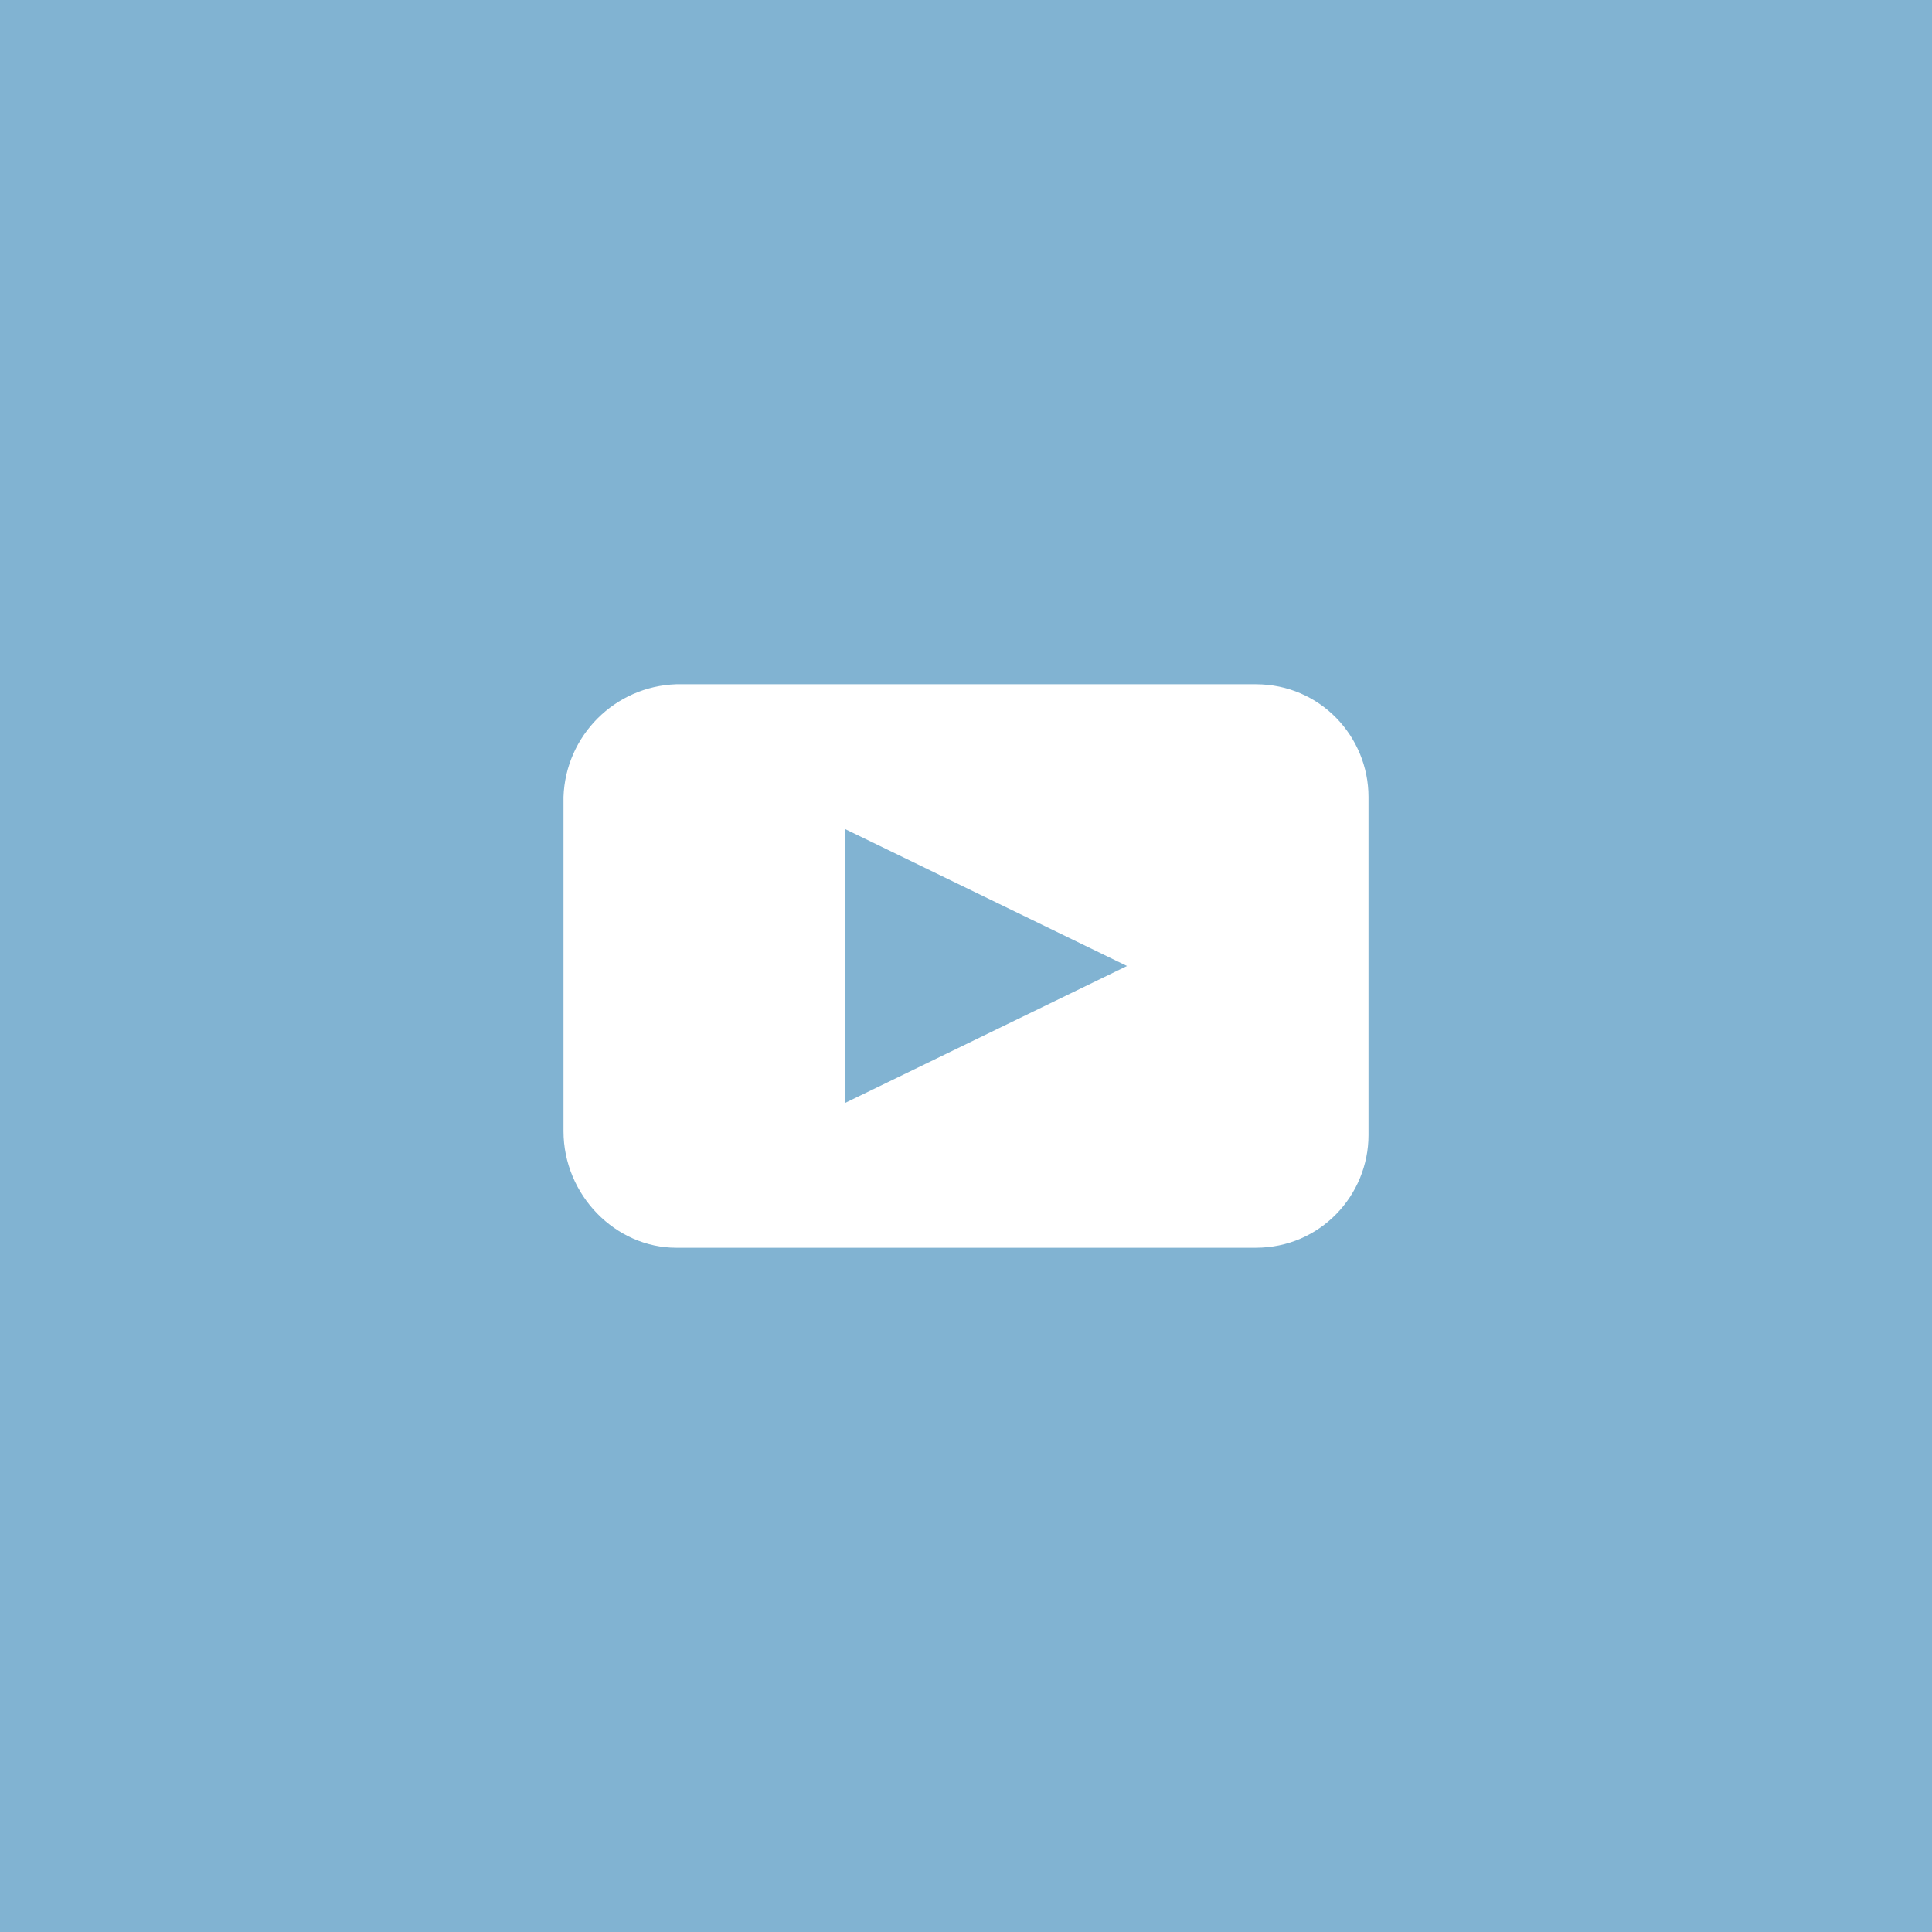
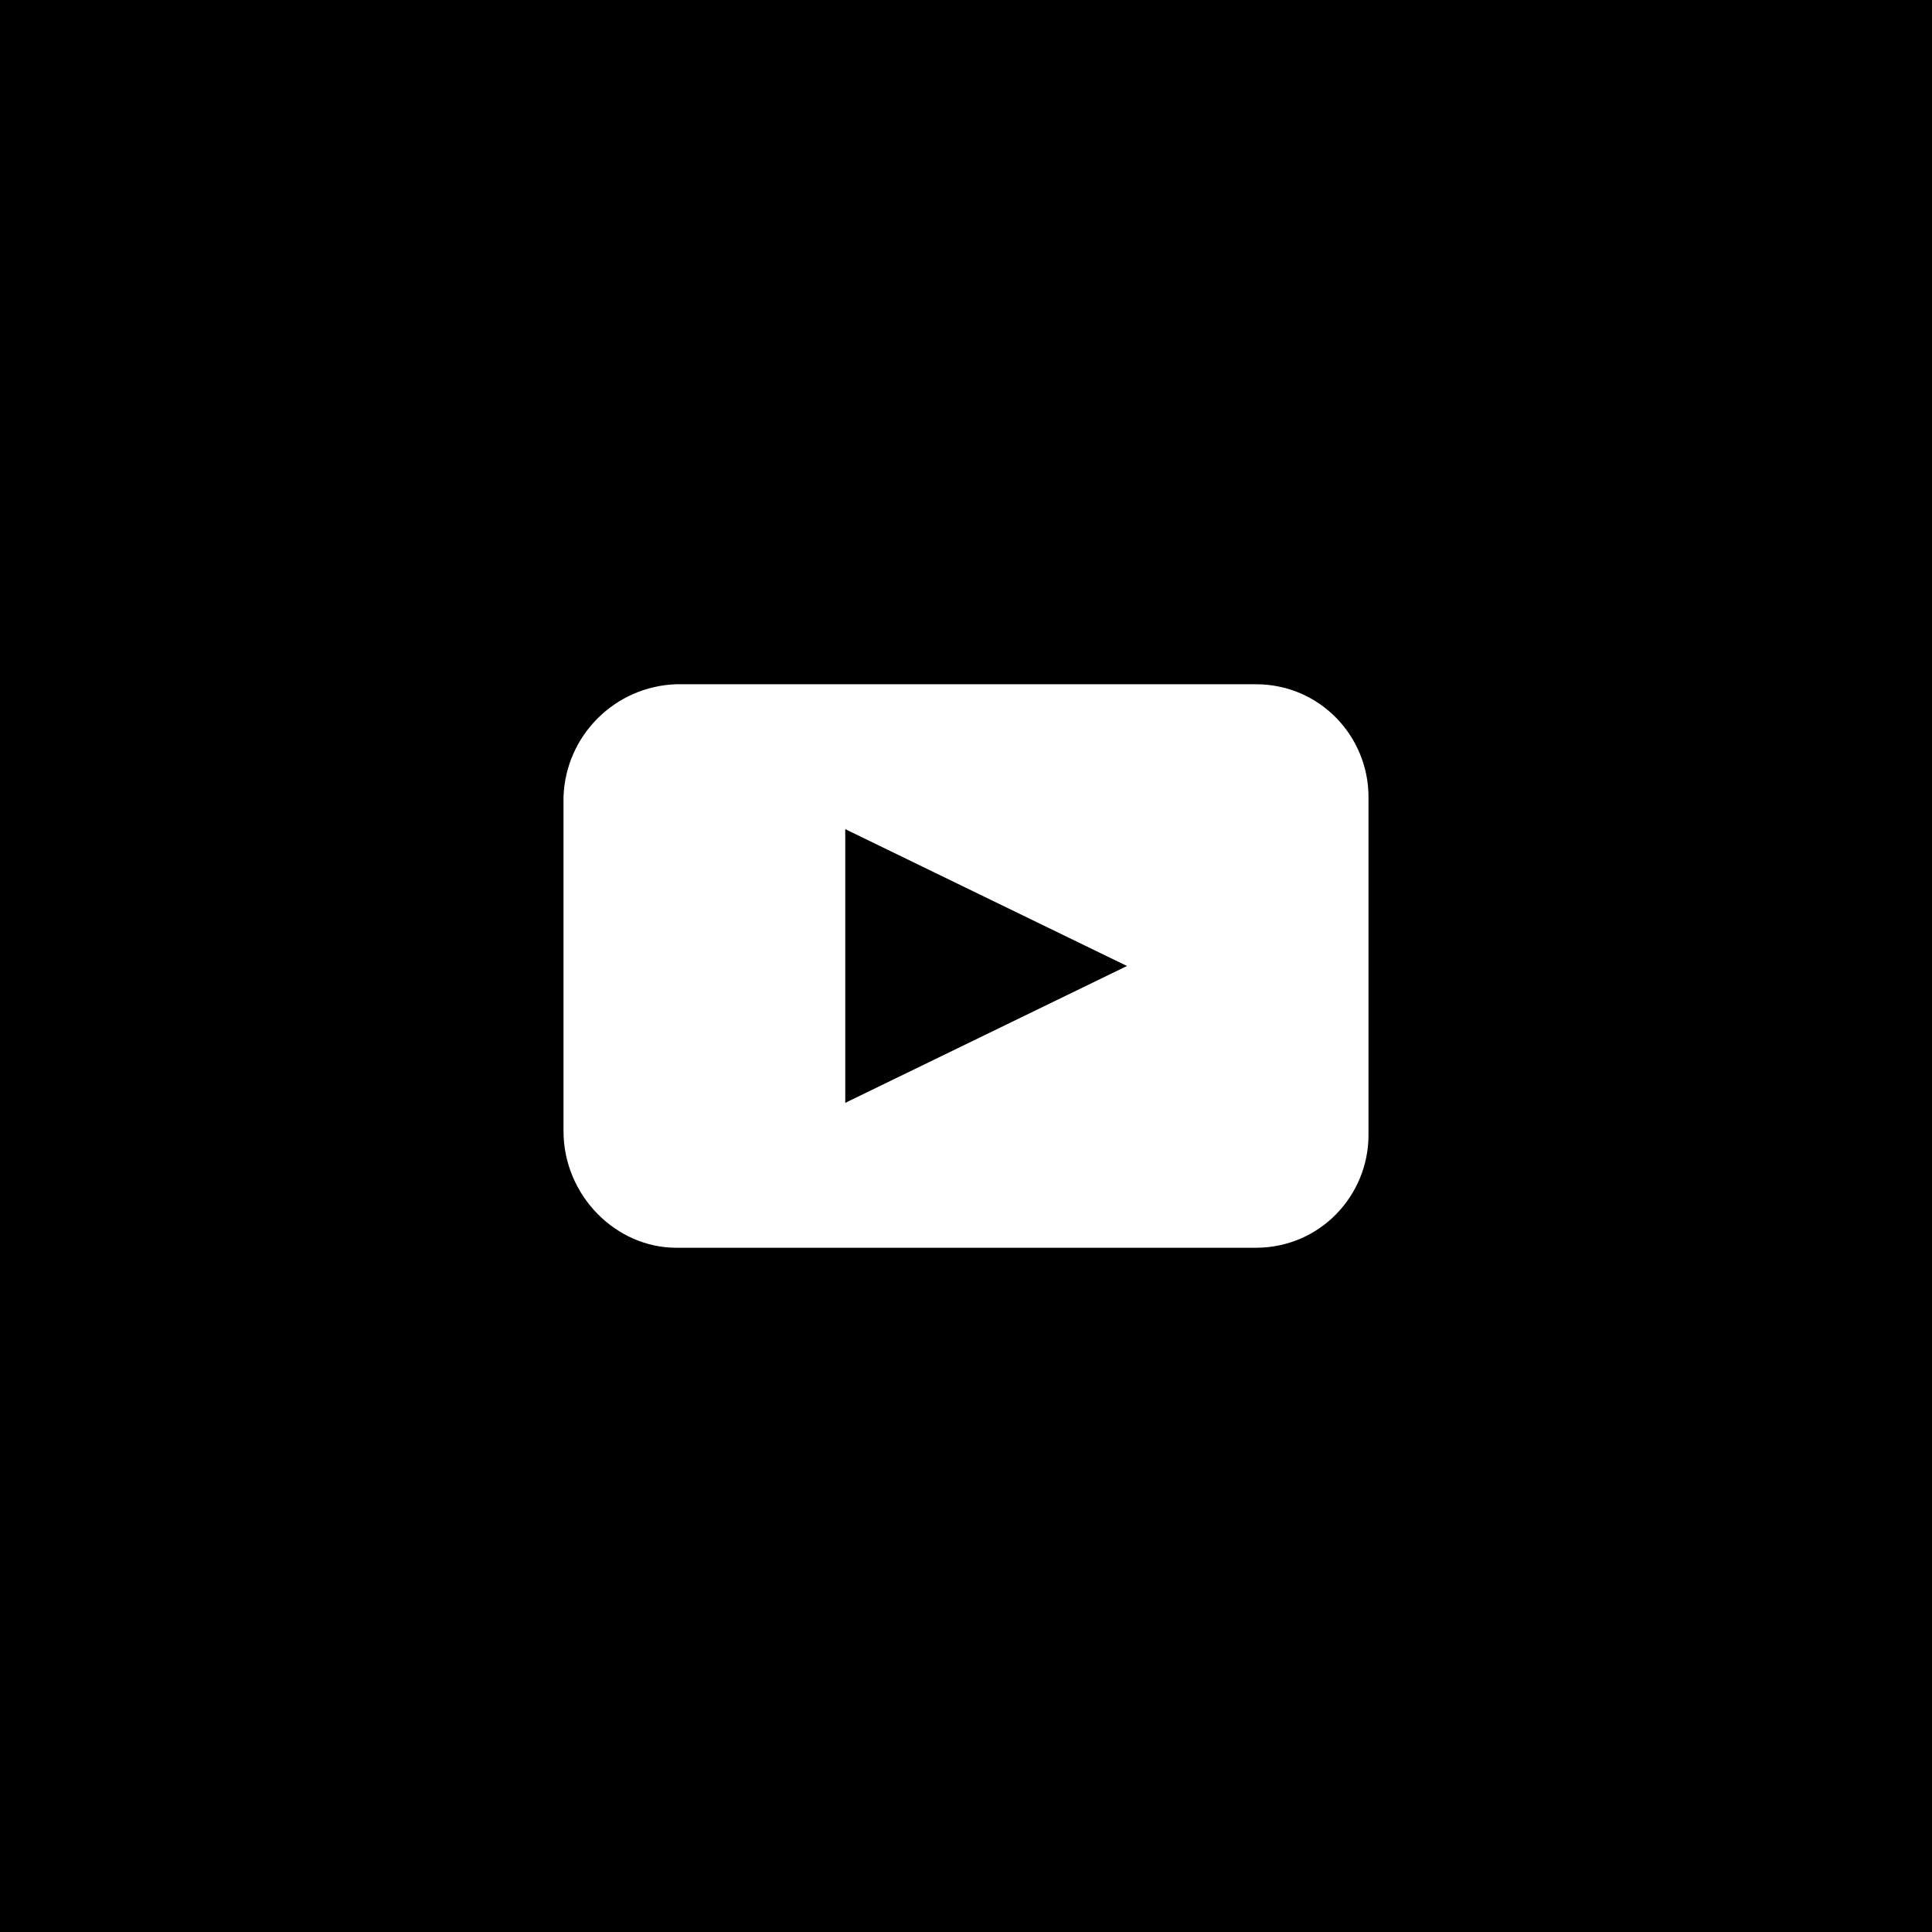
- <svg xmlns="http://www.w3.org/2000/svg" width="48" height="48" fill="none">
-   <path fill="#81B3D2" d="M0 0h48v48H0z" />
+ <svg xmlns="http://www.w3.org/2000/svg" width="48" height="48">
+   <path fill="currentcollor" d="M0 0h48v48H0z" />
  <path fill="#fff" d="M31.2 17H16.8a2.9 2.9 0 0 0-2.8 2.8v8.3c0 1.6 1.3 2.9 2.8 2.9h14.4c1.6 0 2.8-1.3 2.8-2.8v-8.4c0-1.5-1.2-2.8-2.8-2.8ZM21 27.4v-6.8L28 24 21 27.4Z" />
</svg>
